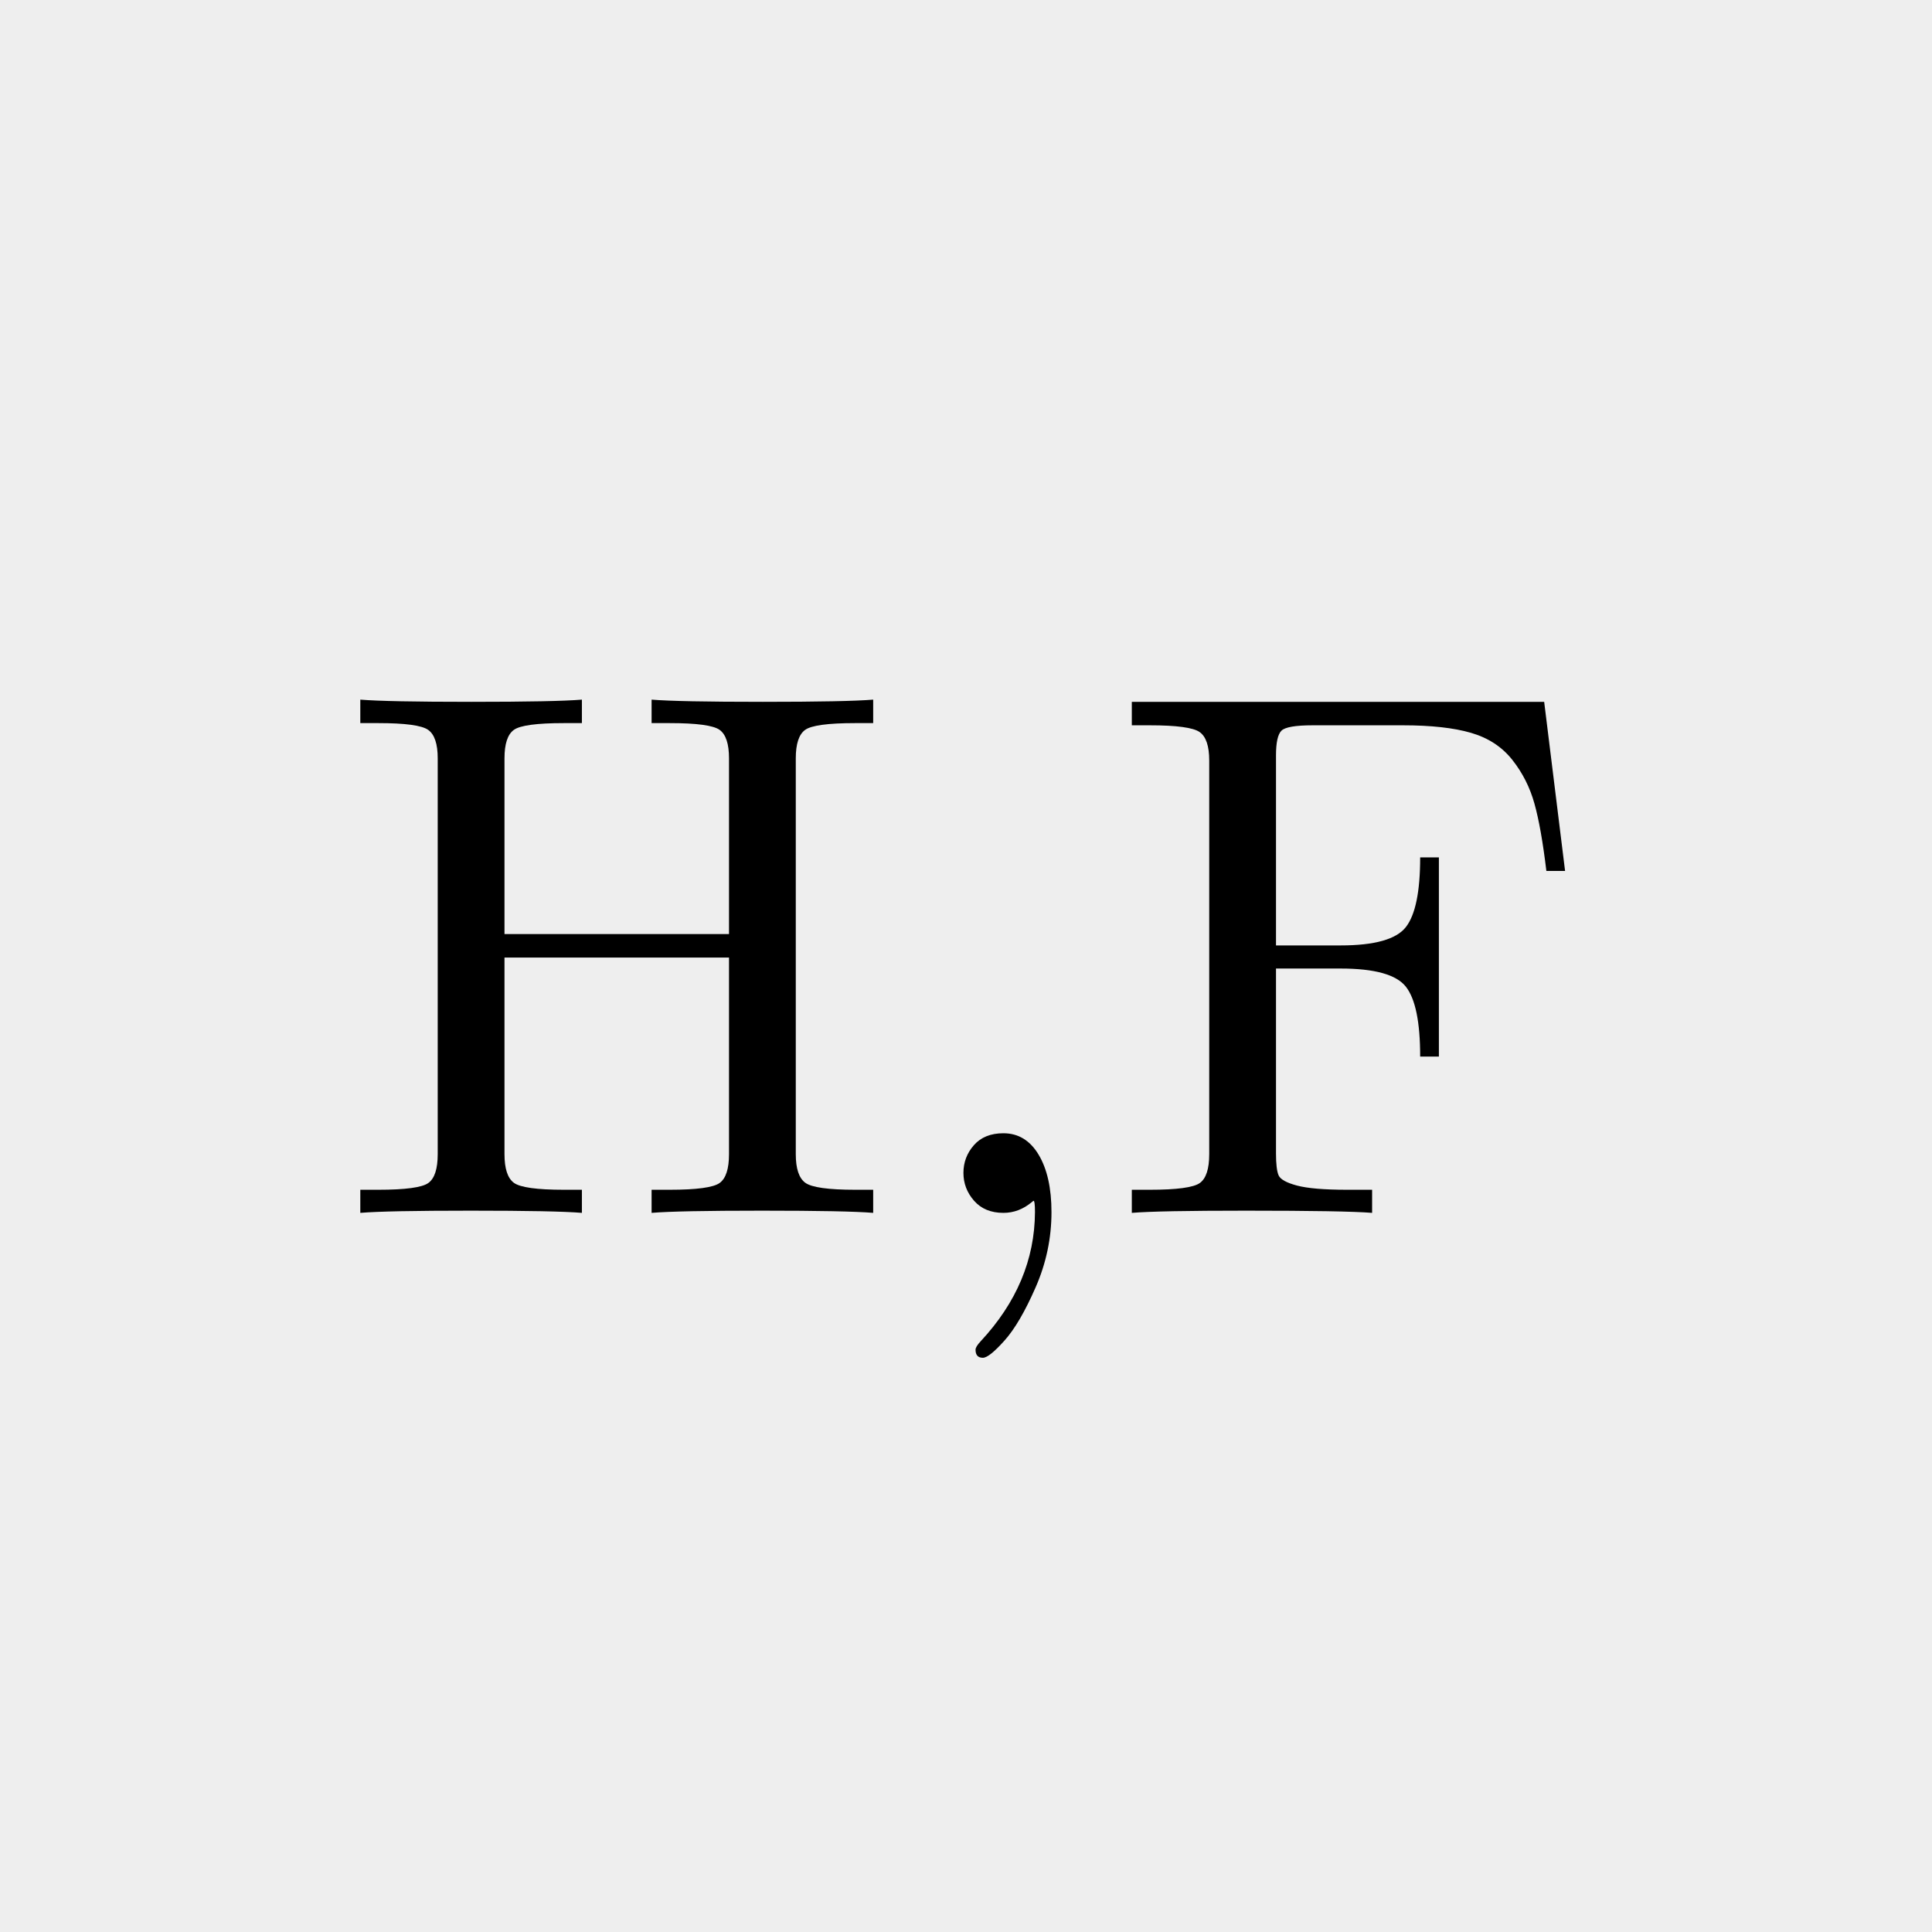
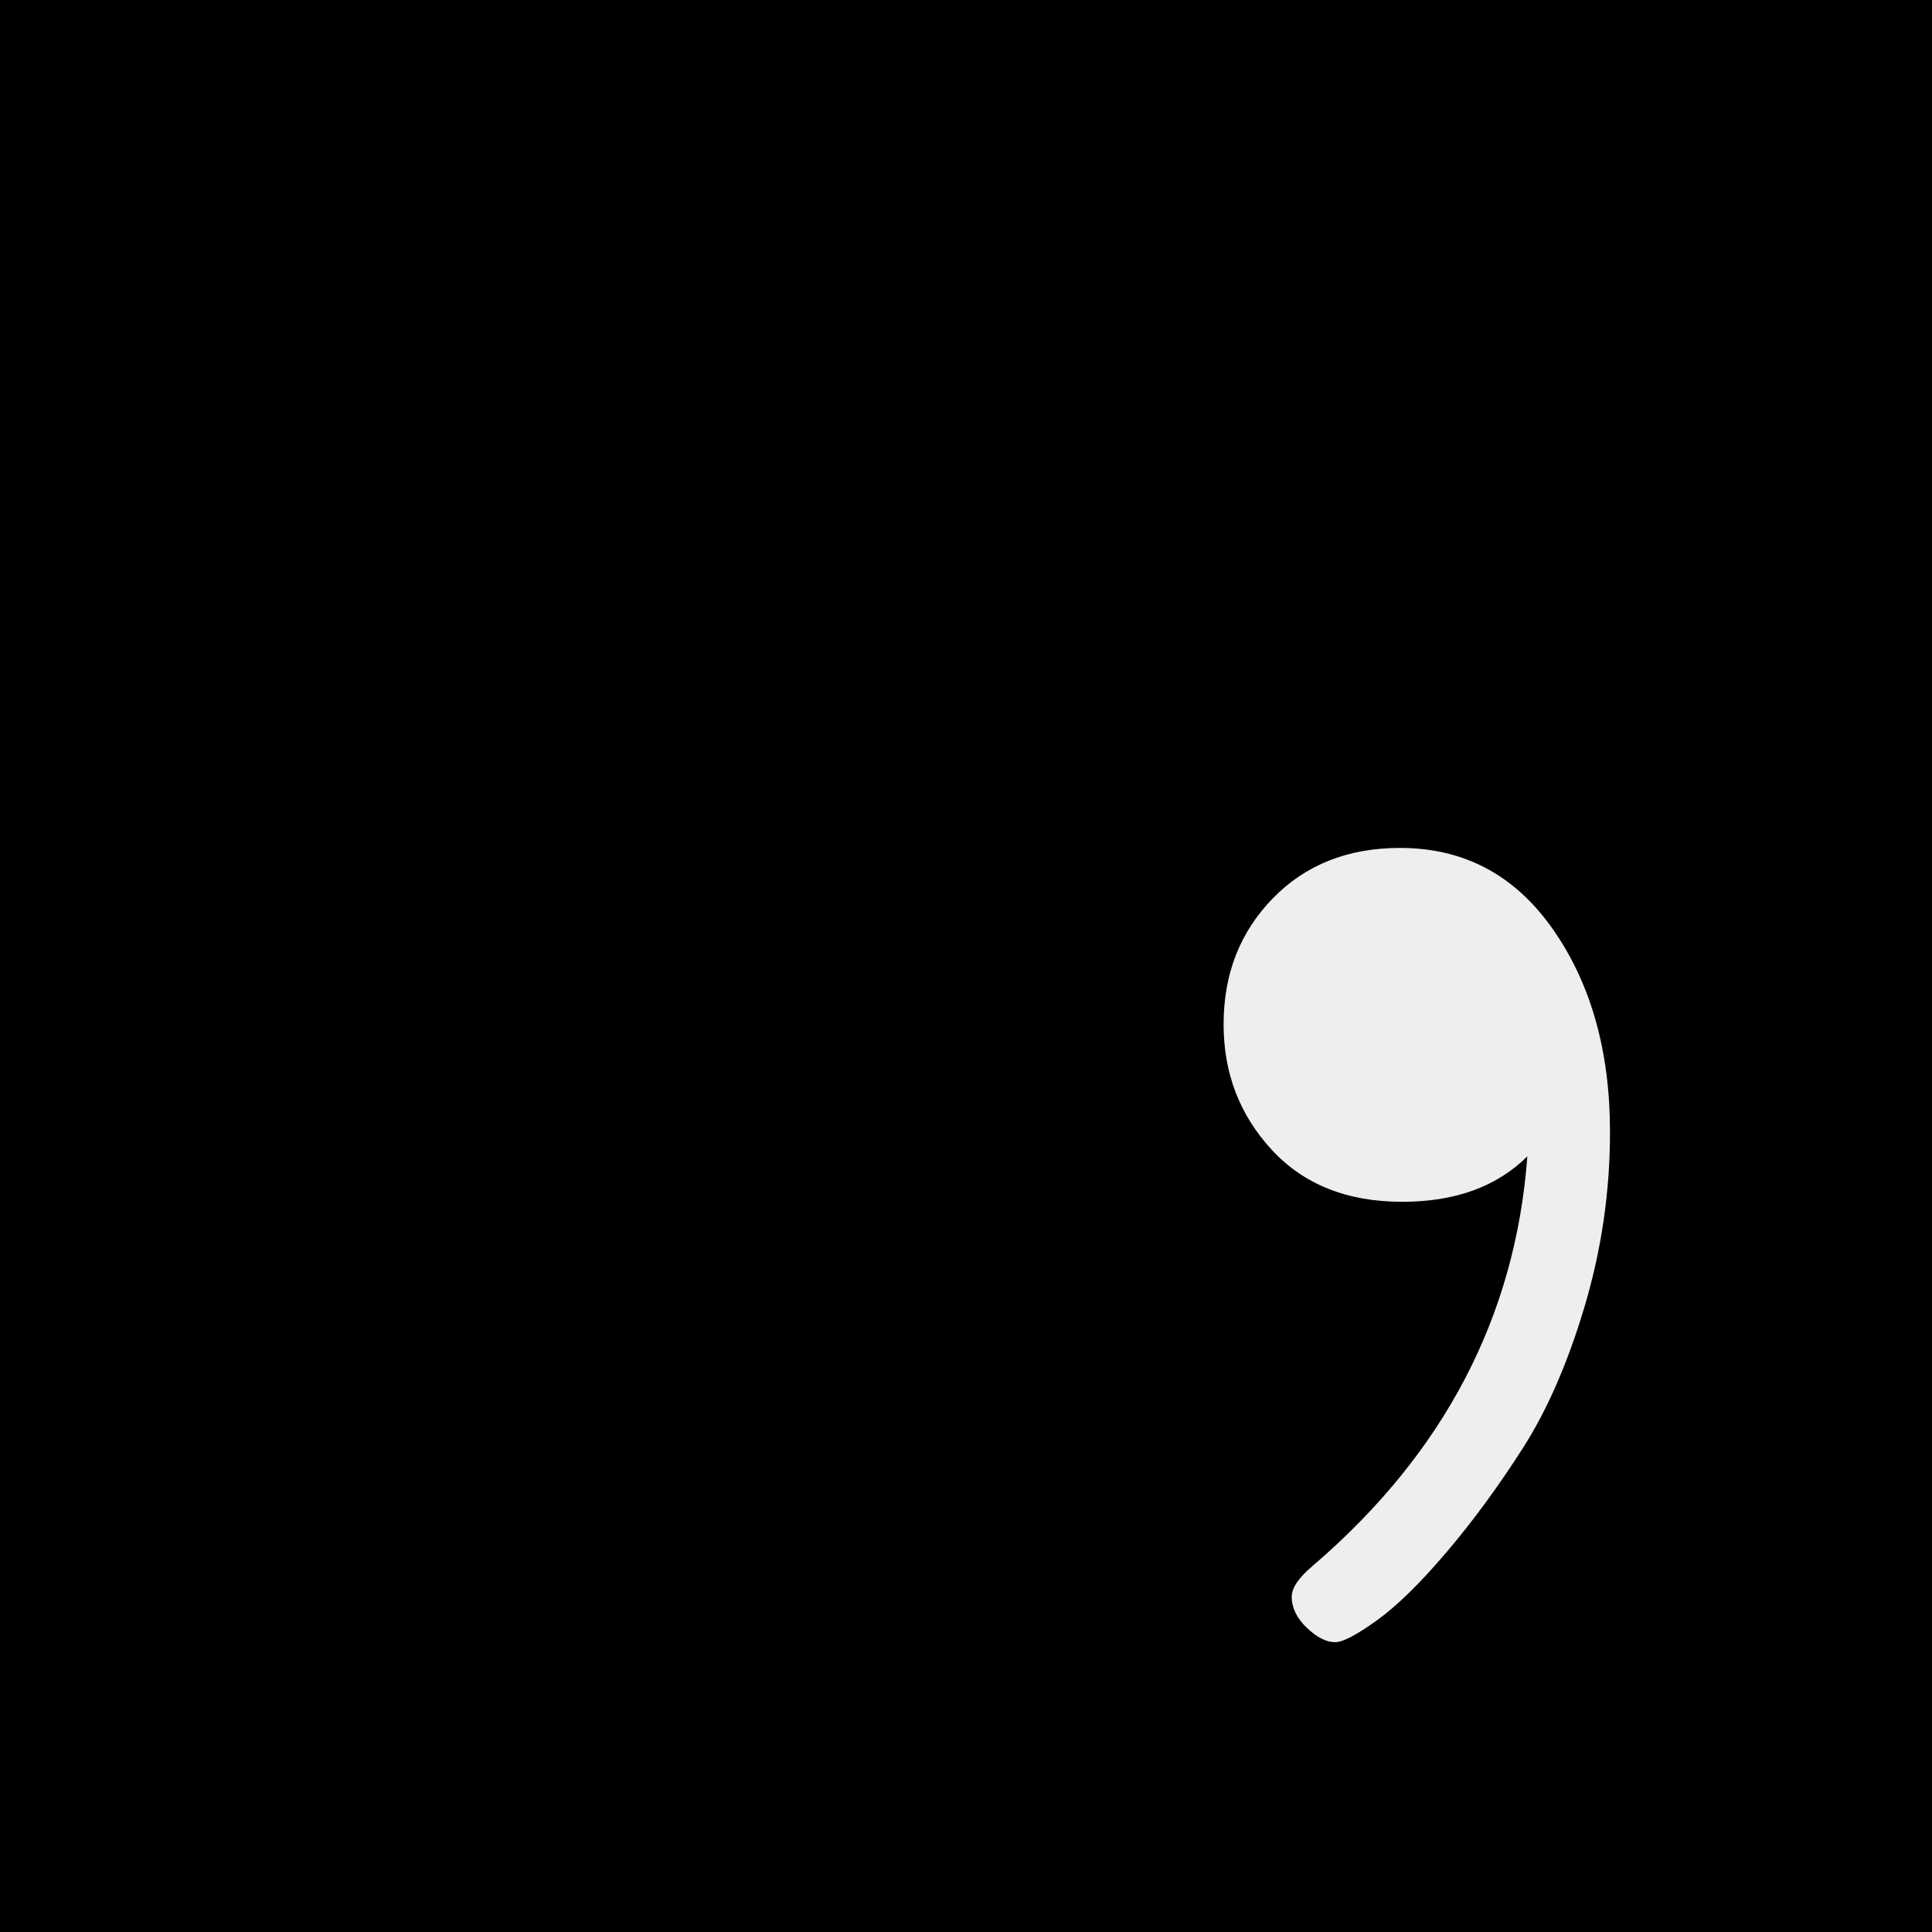
<svg xmlns="http://www.w3.org/2000/svg" xmlns:xlink="http://www.w3.org/1999/xlink" width="180px" height="180px" viewBox="0 0 180 180" version="1.1">
  <defs>
    <path d="M0,0 L180,0 L180,180 L0,180 L0,0 Z" id="path-1" />
  </defs>
  <g id="Icon" stroke="none" fill="none" xlink:href="#path-1" fill-rule="evenodd">
-     <use fill="#EEEEEE" xlink:href="#path-1" />
-     <g id="H,F" stroke-width="1" transform="translate(31, 48)" fill="#000000">
-       <path d="M2.569,65 L2.569,62.847 L4.244,62.847 C6.773,62.847 8.329,62.636 8.91,62.214 C9.491,61.793 9.781,60.898 9.781,59.531 L9.781,22.651 C9.781,21.307 9.485,20.424 8.893,20.002 C8.3,19.581 6.751,19.37 4.244,19.37 L2.569,19.37 L2.569,17.183 C4.21,17.319 7.662,17.388 12.926,17.388 C18.144,17.388 21.573,17.319 23.214,17.183 L23.214,19.37 L21.539,19.37 C19.01,19.37 17.455,19.581 16.874,20.002 C16.292,20.424 16.002,21.307 16.002,22.651 L16.002,39.023 L36.92,39.023 L36.92,22.651 C36.92,21.307 36.629,20.424 36.048,20.002 C35.467,19.581 33.912,19.37 31.383,19.37 L29.708,19.37 L29.708,17.183 C31.349,17.319 34.801,17.388 40.064,17.388 C45.283,17.388 48.712,17.319 50.353,17.183 L50.353,19.37 L48.678,19.37 C46.148,19.37 44.593,19.581 44.012,20.002 C43.431,20.424 43.141,21.307 43.141,22.651 L43.141,59.531 C43.141,60.876 43.437,61.764 44.029,62.197 C44.622,62.63 46.171,62.847 48.678,62.847 L50.353,62.847 L50.353,65 C48.712,64.863 45.26,64.795 39.996,64.795 C34.778,64.795 31.349,64.863 29.708,65 L29.708,62.847 L31.383,62.847 C33.912,62.847 35.467,62.636 36.048,62.214 C36.629,61.793 36.92,60.898 36.92,59.531 L36.92,41.211 L16.002,41.211 L16.002,59.531 C16.002,60.876 16.292,61.764 16.874,62.197 C17.455,62.63 19.01,62.847 21.539,62.847 L23.214,62.847 L23.214,65 C21.573,64.863 18.121,64.795 12.857,64.795 C7.639,64.795 4.21,64.863 2.569,65 Z" id="Path" fill-rule="nonzero" />
-       <path d="M59.752,63.872 C59.091,63.12 58.761,62.254 58.761,61.274 C58.761,60.295 59.085,59.434 59.735,58.694 C60.384,57.953 61.301,57.583 62.486,57.583 C63.876,57.583 64.97,58.25 65.768,59.583 C66.565,60.916 66.964,62.699 66.964,64.932 C66.964,67.347 66.474,69.677 65.494,71.921 C64.514,74.166 63.546,75.824 62.589,76.895 C61.632,77.965 60.96,78.501 60.572,78.501 C60.117,78.501 59.889,78.25 59.889,77.749 C59.889,77.567 60.048,77.305 60.367,76.963 C63.717,73.363 65.403,69.352 65.426,64.932 C65.426,64.225 65.38,63.872 65.289,63.872 L65.118,64.009 C64.321,64.67 63.443,65 62.486,65 C61.324,65 60.413,64.624 59.752,63.872 Z" id="Path" fill-rule="nonzero" />
-       <path d="M74.449,65 L74.449,62.847 L76.124,62.847 C78.653,62.847 80.208,62.636 80.79,62.214 C81.371,61.793 81.661,60.898 81.661,59.531 L81.661,22.856 C81.661,21.512 81.365,20.629 80.772,20.208 C80.18,19.786 78.631,19.575 76.124,19.575 L74.449,19.575 L74.449,17.388 L112.867,17.388 L114.815,33.145 L113.072,33.145 C112.753,30.479 112.383,28.388 111.961,26.873 C111.54,25.357 110.851,23.996 109.894,22.788 C108.937,21.58 107.655,20.743 106.048,20.276 C104.442,19.809 102.328,19.575 99.708,19.575 L91.3,19.575 C89.705,19.575 88.736,19.74 88.395,20.071 C88.053,20.401 87.882,21.17 87.882,22.378 L87.882,40.083 L93.897,40.083 C97.065,40.083 99.093,39.513 99.981,38.374 C100.87,37.235 101.314,35.07 101.314,31.88 L103.058,31.88 L103.058,50.439 L101.314,50.439 C101.314,47.227 100.87,45.056 99.981,43.928 C99.093,42.8 97.065,42.236 93.897,42.236 L87.882,42.236 L87.882,59.463 C87.882,60.443 87.962,61.121 88.121,61.497 C88.281,61.873 88.85,62.192 89.83,62.454 C90.81,62.716 92.371,62.847 94.513,62.847 L96.837,62.847 L96.837,65 C95.151,64.863 91.231,64.795 85.079,64.795 C79.633,64.795 76.09,64.863 74.449,65 Z" id="Path" fill-rule="nonzero" />
+     <use fill="#000000" xlink:href="#path-1" />
+     <g id="," stroke-width="1" transform="translate(114, 79)" fill="#EEEEEE">
+       <path d="M0,16.433 C0,11.748 1.526,7.838 4.578,4.703 C7.63,1.568 11.584,0 16.439,0 C22.405,0 27.156,2.532 30.694,7.596 C34.231,12.661 36,18.948 36,26.458 C36,31.97 35.22,37.362 33.659,42.633 C32.098,47.904 30.173,52.331 27.884,55.913 C25.595,59.496 23.22,62.735 20.757,65.628 C18.295,68.522 16.127,70.641 14.254,71.985 C12.382,73.328 11.098,74 10.405,74 C9.572,74 8.688,73.552 7.751,72.656 C6.815,71.761 6.347,70.796 6.347,69.763 C6.347,68.936 7.006,67.971 8.324,66.869 C20.532,56.396 27.191,43.683 28.301,28.732 C25.457,31.557 21.572,32.969 16.647,32.969 C11.514,32.969 7.457,31.35 4.474,28.112 C1.491,24.873 0,20.98 0,16.433 Z" id="Path" fill-rule="nonzero" />
    </g>
  </g>
</svg>
